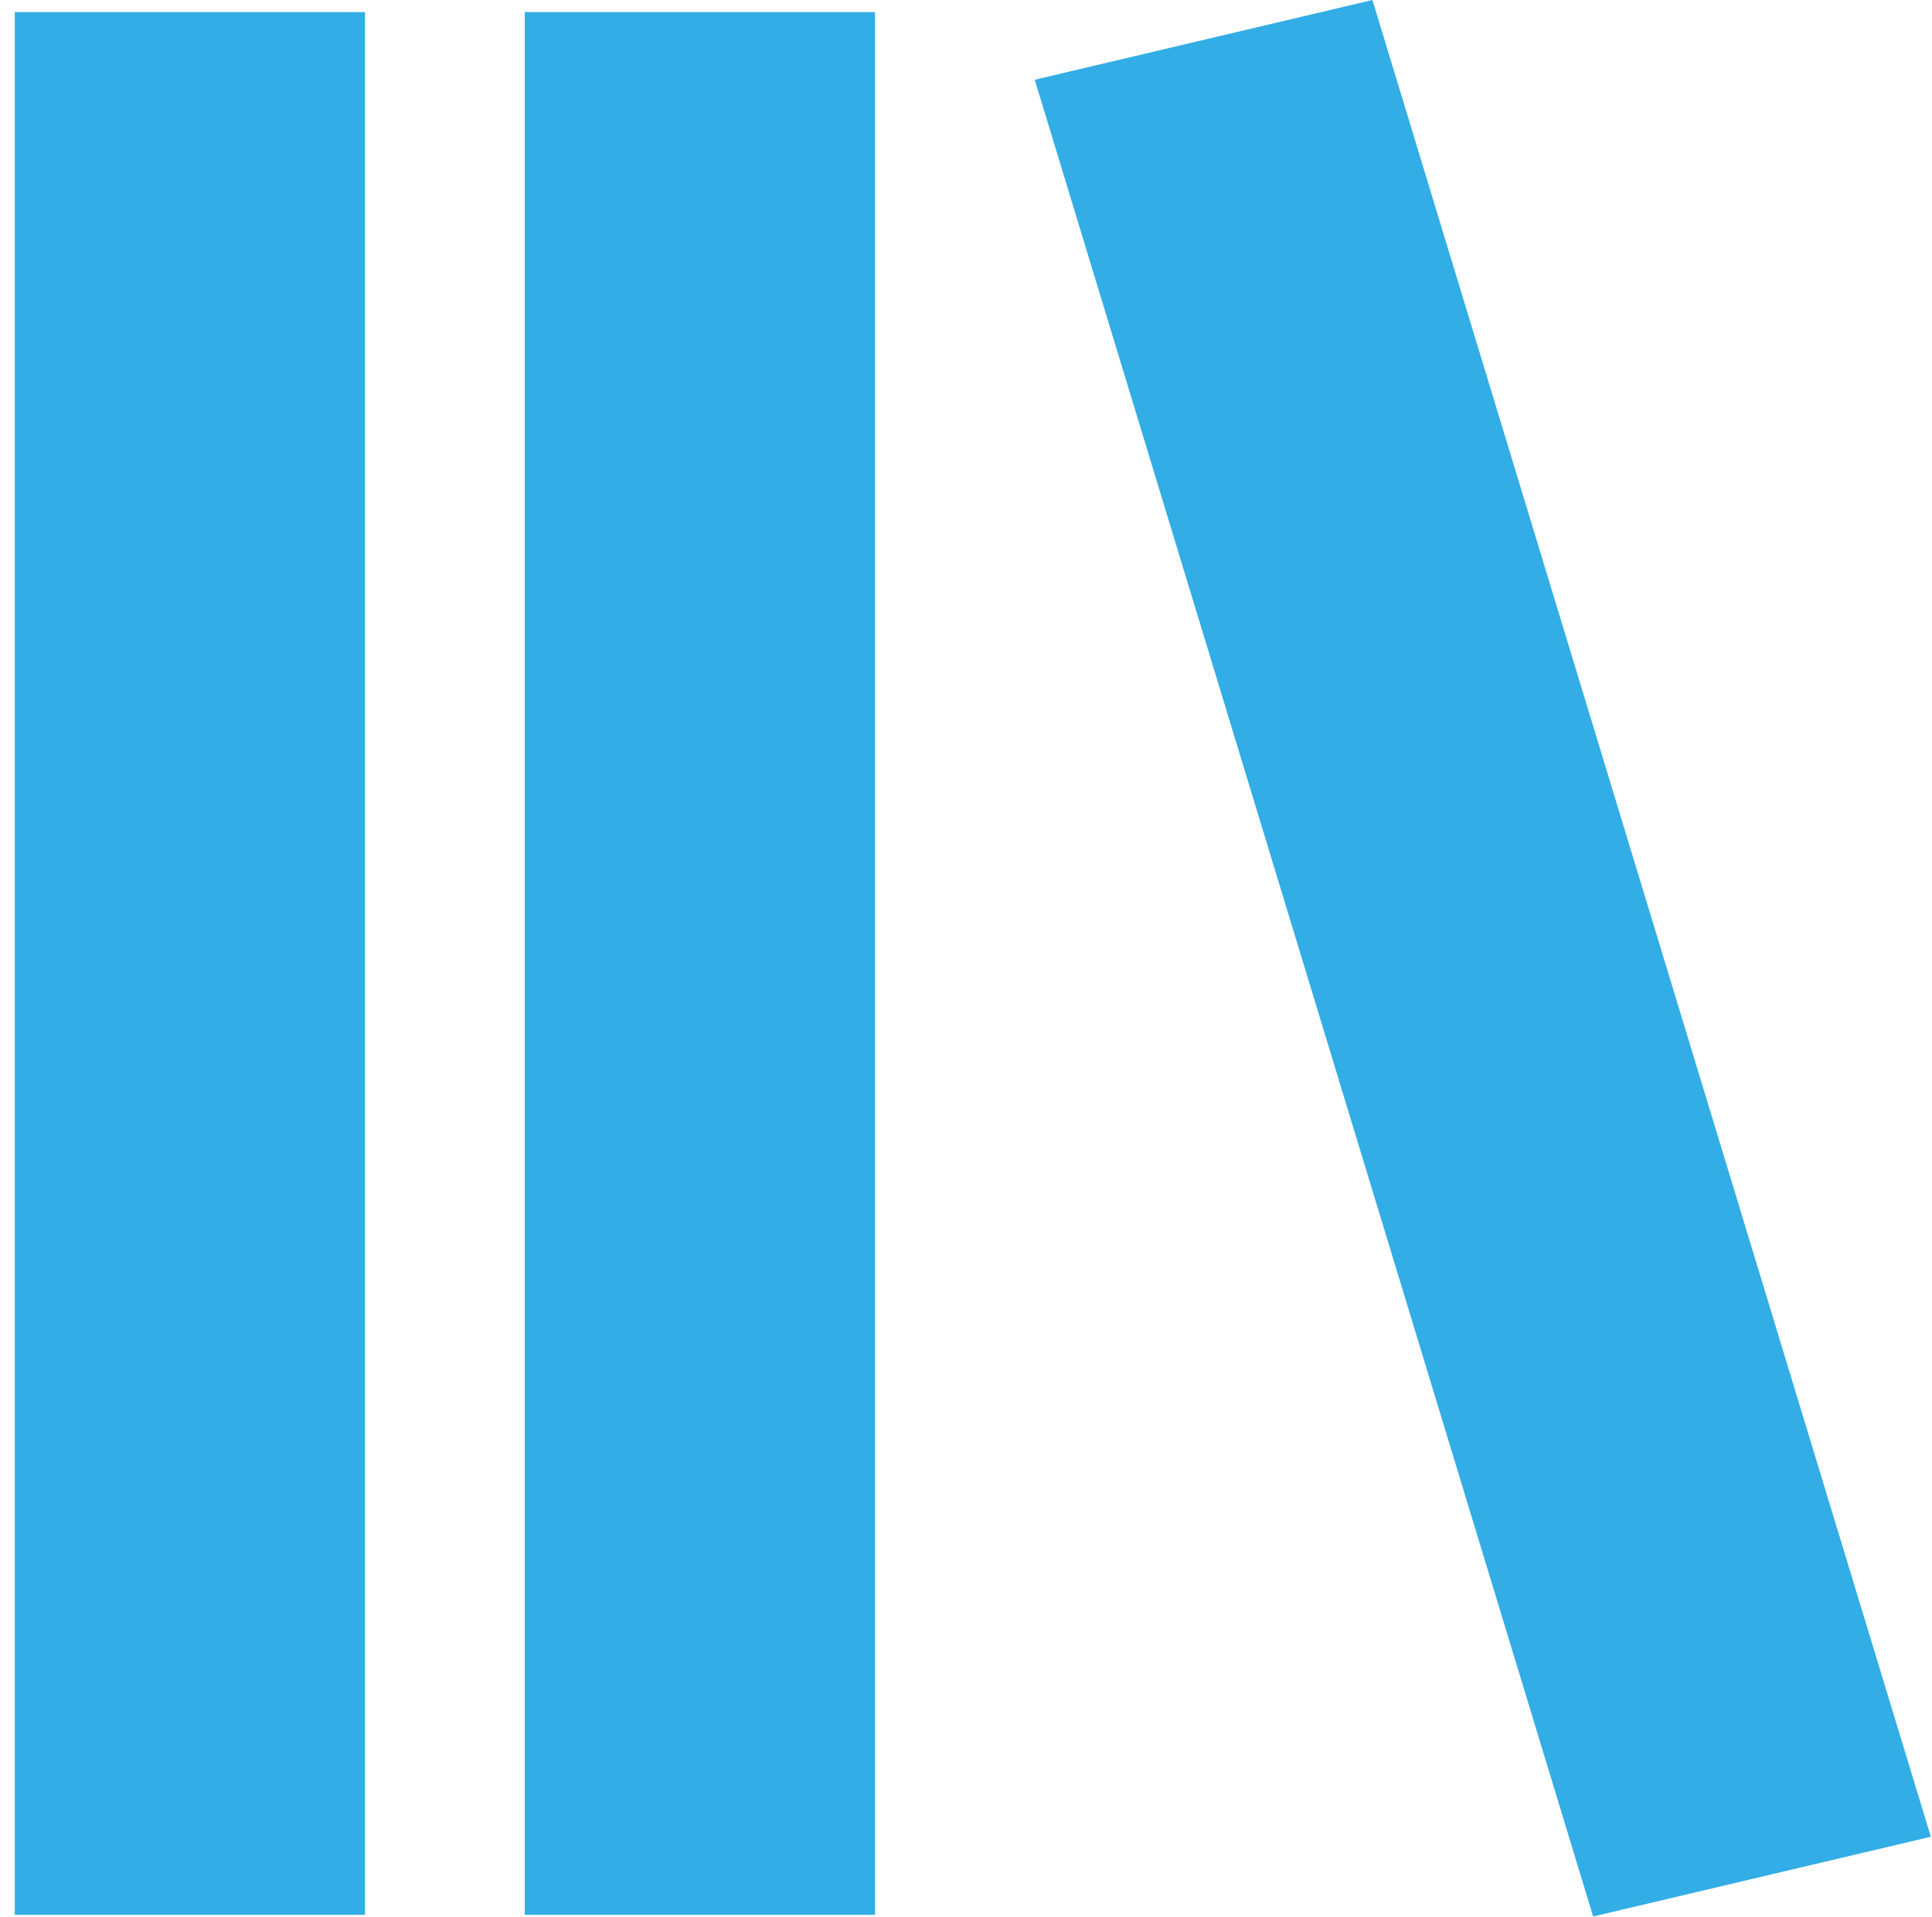
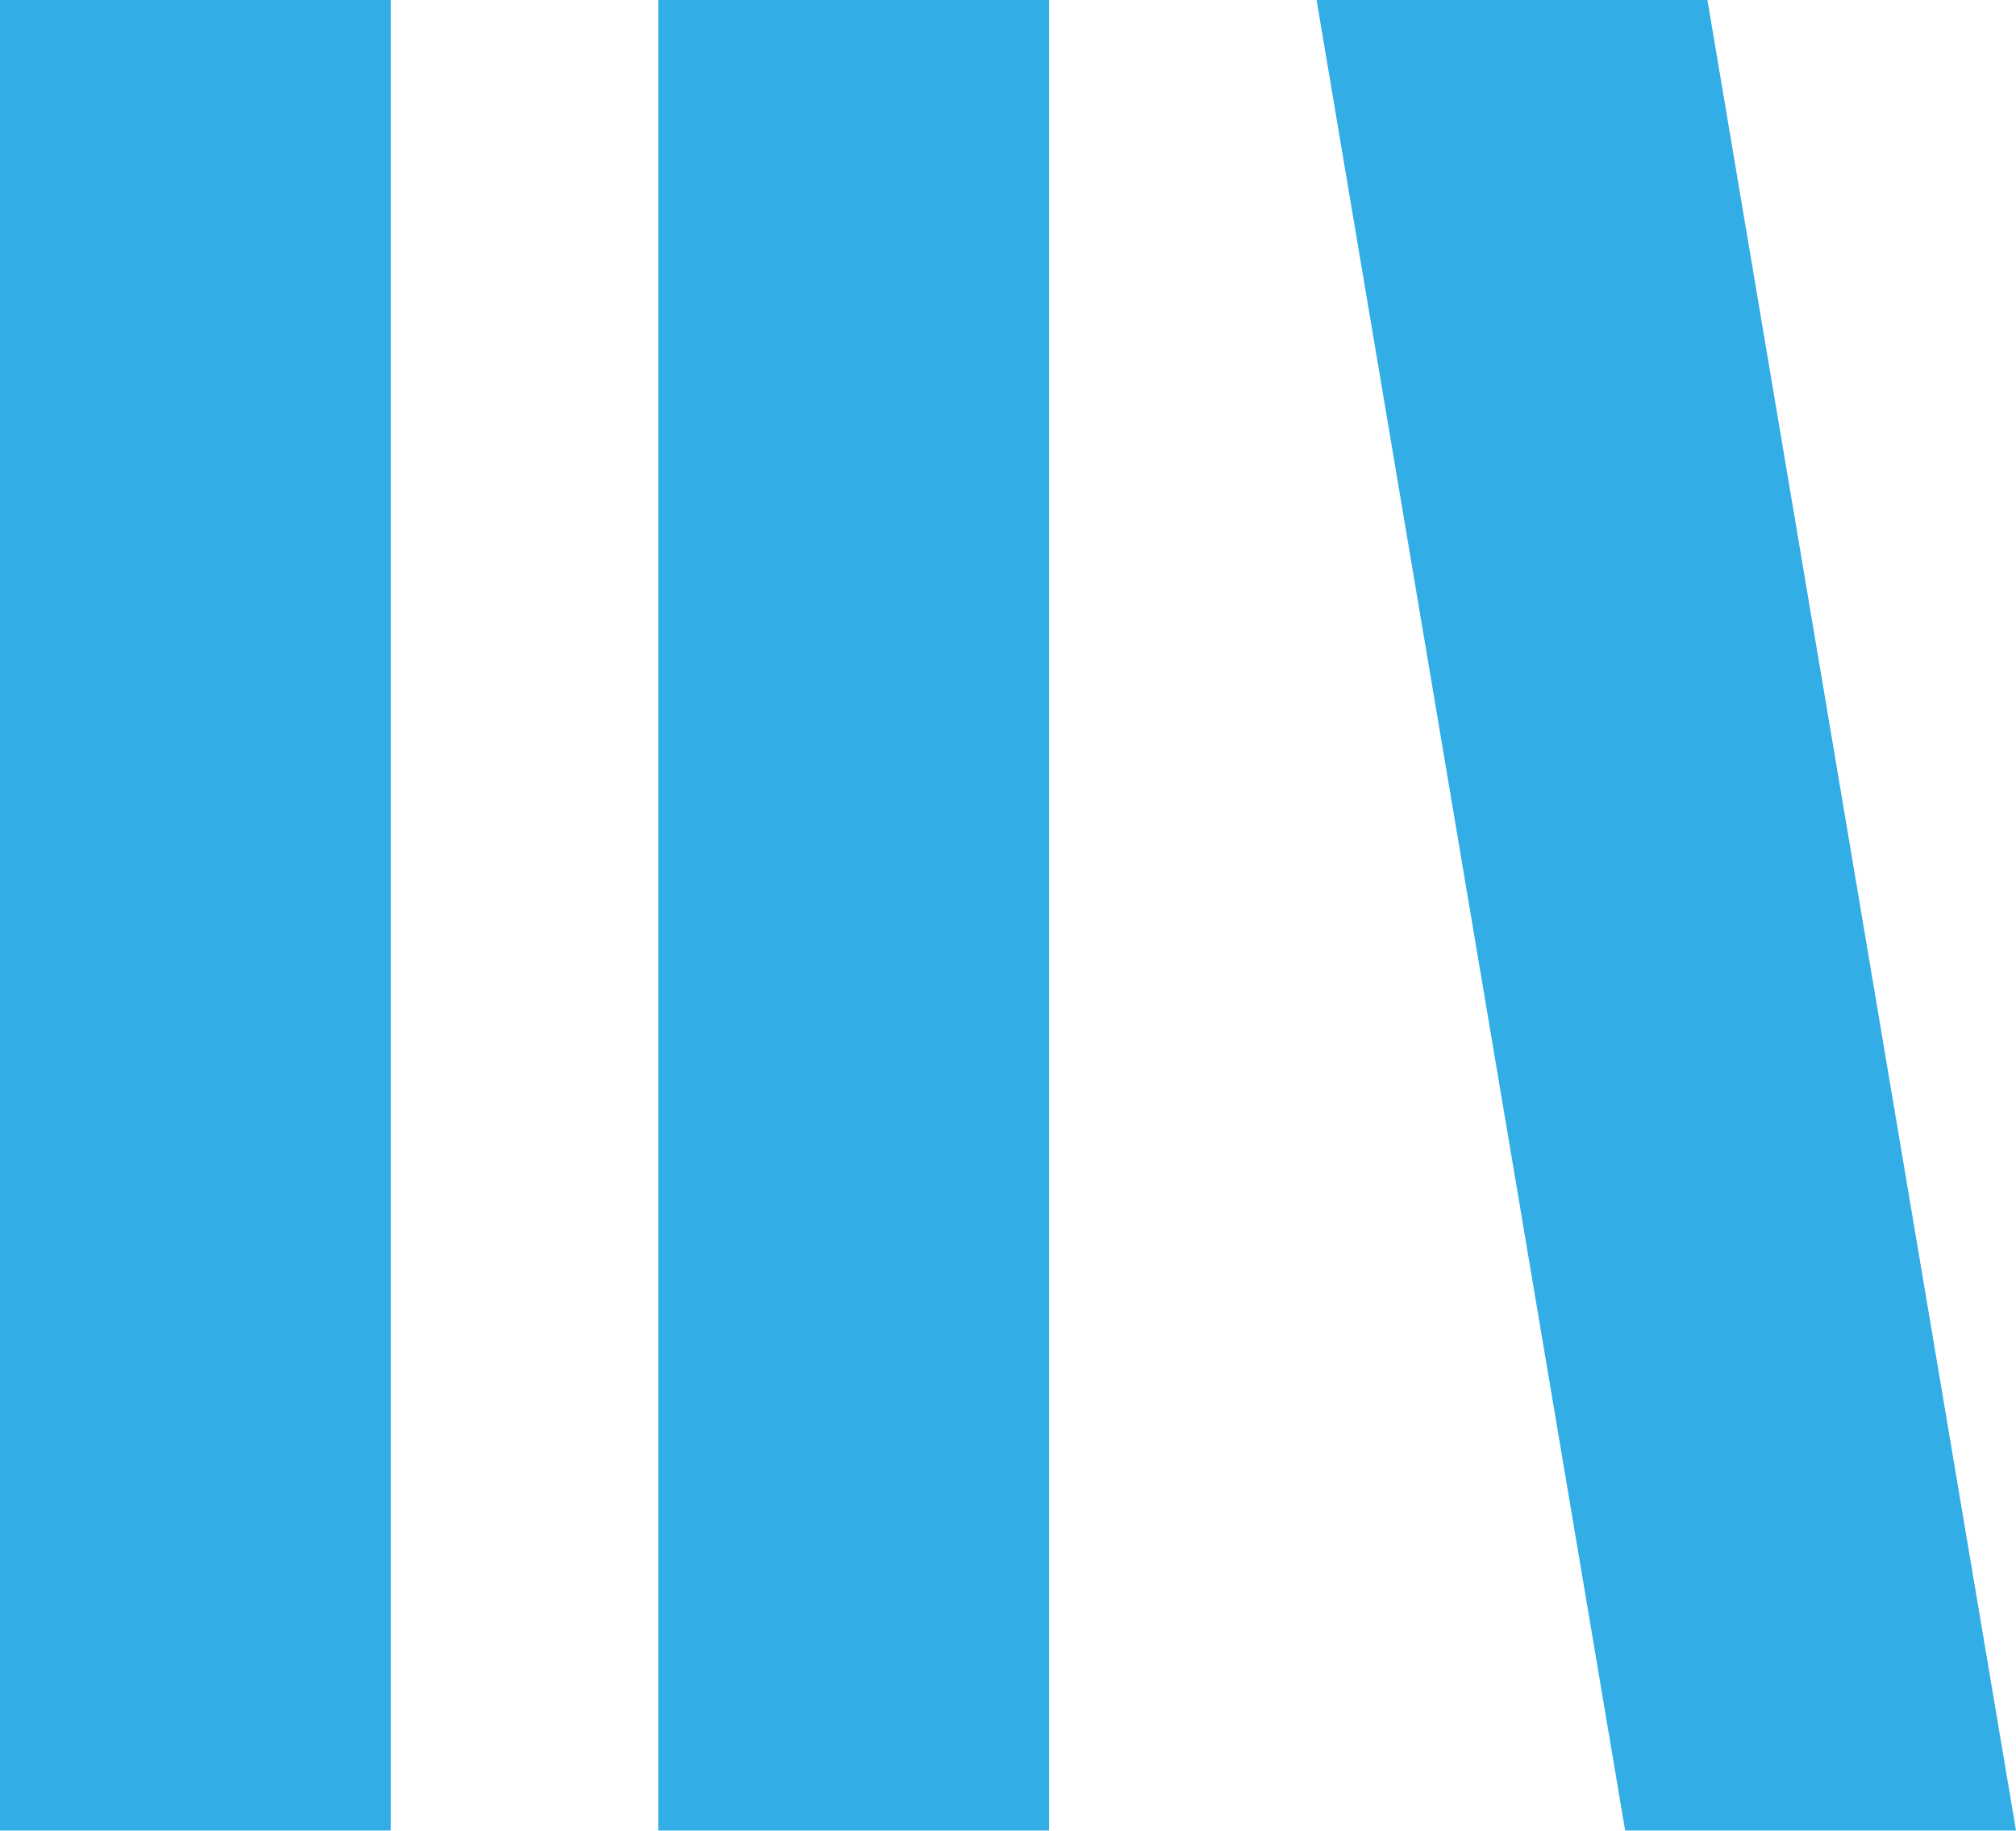
- <svg xmlns="http://www.w3.org/2000/svg" width="121" height="120" viewBox="0 0 121 120" fill="none">
-   <rect x="0.926" y="0.757" width="21.935" height="119.139" fill="#32ADE6" />
-   <rect x="32.865" y="0.757" width="21.935" height="119.139" fill="#32ADE6" />
-   <rect width="21.731" height="120.207" transform="matrix(0.973243 -0.229776 0.290948 0.956739 64.8038 4.99329)" fill="#32ADE6" />
+ <svg xmlns="http://www.w3.org/2000/svg" width="98" height="89" viewBox="0 0 98 89" fill="none">
+   <rect width="19" height="89" fill="#32ADE6" />
+   <rect x="32" width="19" height="89" fill="#32ADE6" />
+   <path d="M64 0H83L98 89H79L64 0Z" fill="#32ADE6" />
</svg>
